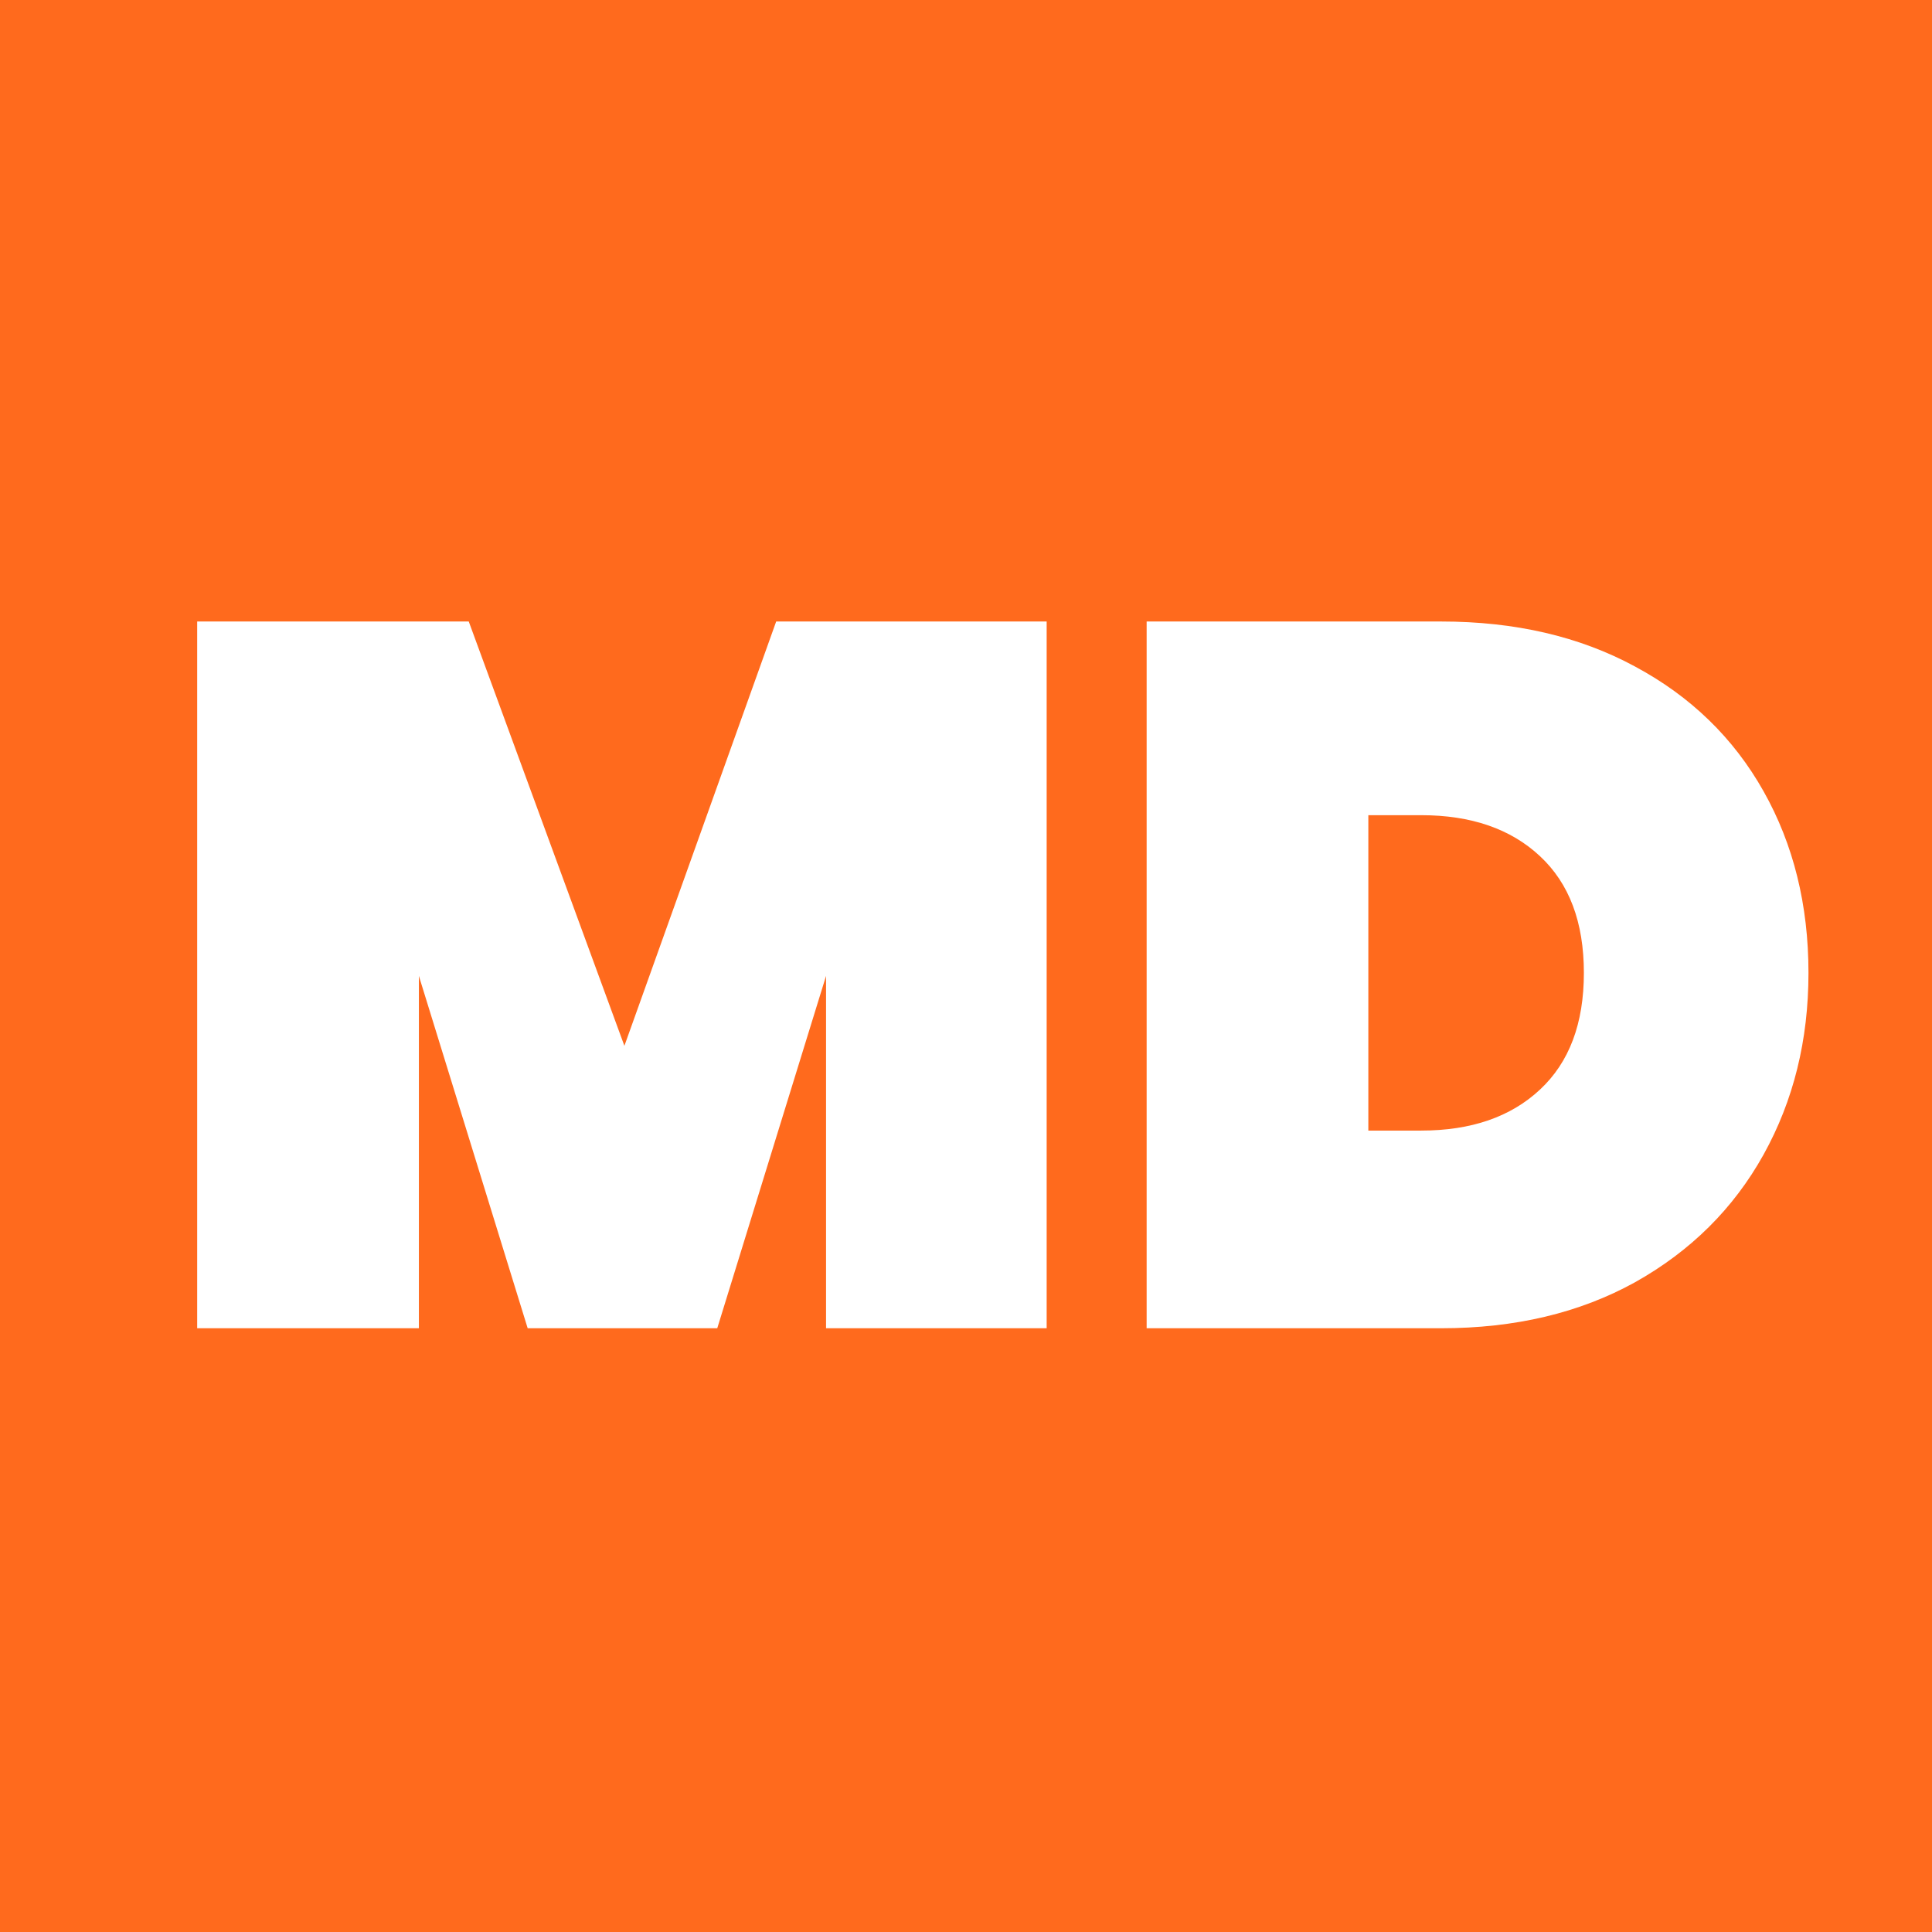
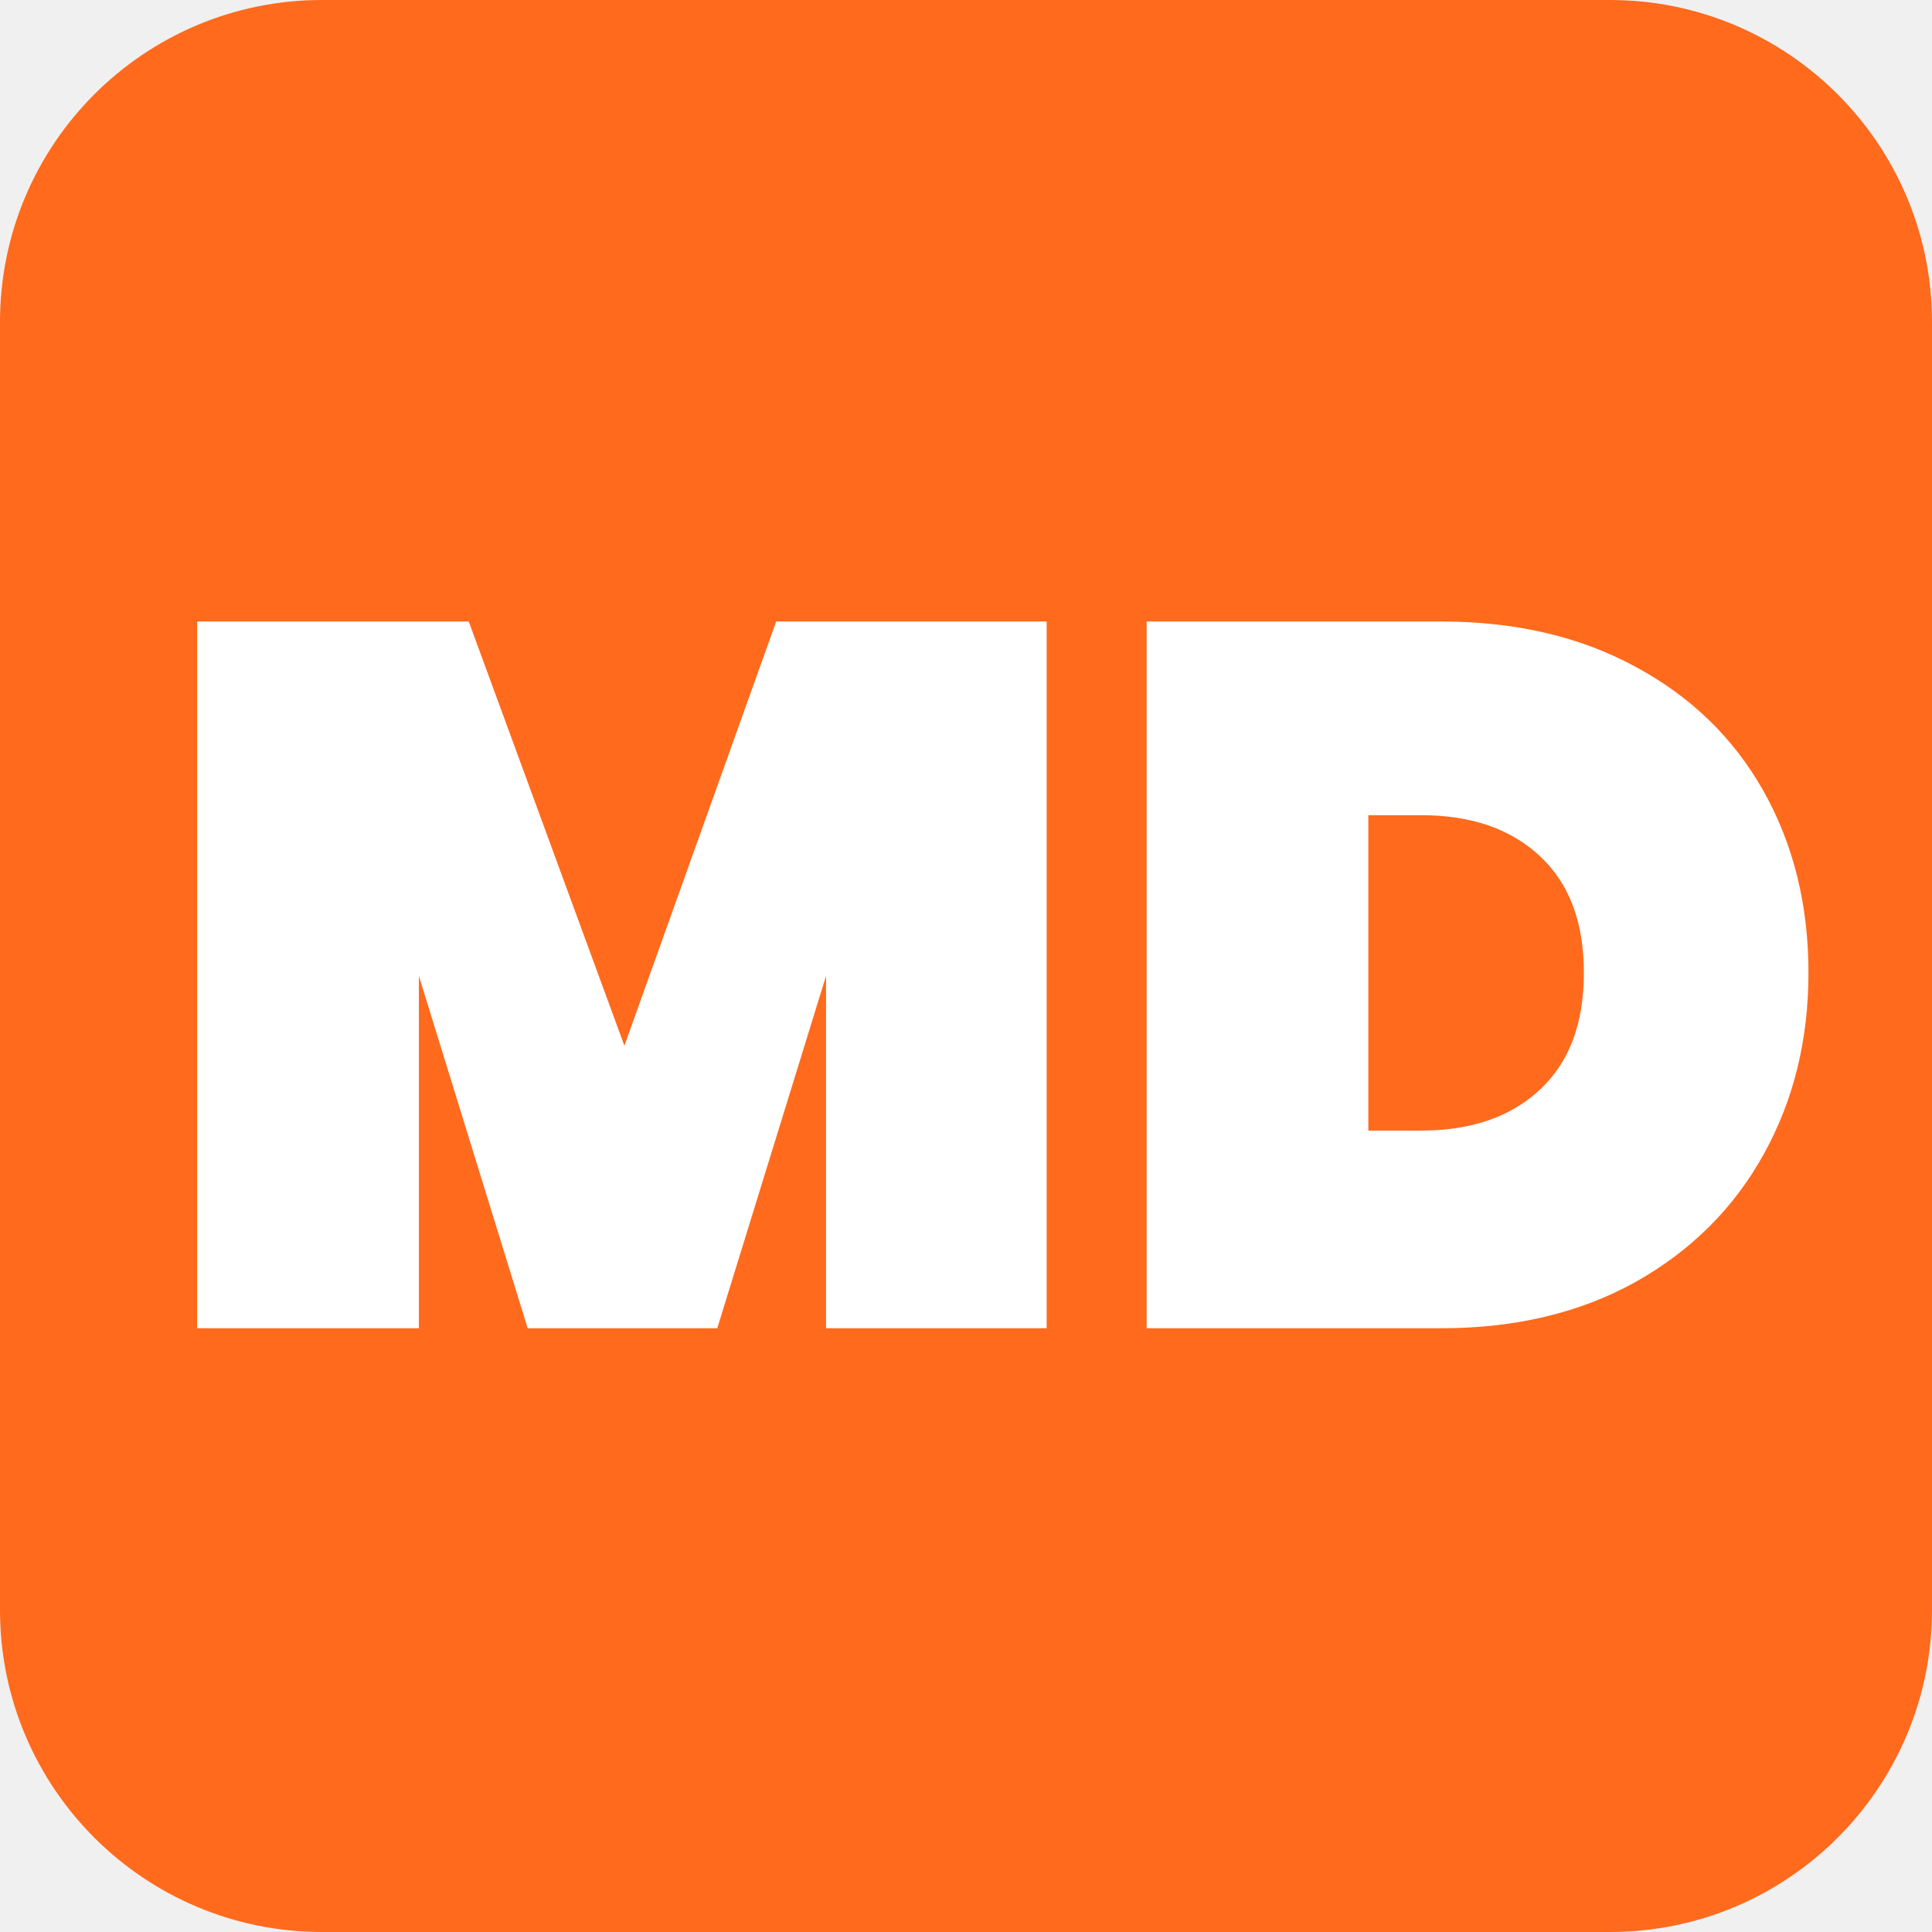
<svg xmlns="http://www.w3.org/2000/svg" width="16" height="16" viewBox="0 0 16 16" fill="none">
-   <rect width="16" height="16" fill="#FF6A1D" />
-   <path d="M8.668 5.147V11H6.841V8.082L5.94 11H4.37L3.469 8.082V11H1.633V5.147H3.882L5.171 8.661L6.428 5.147H8.668ZM11.935 5.147C12.547 5.147 13.081 5.271 13.539 5.519C14.002 5.767 14.357 6.112 14.605 6.553C14.853 6.993 14.977 7.495 14.977 8.057C14.977 8.614 14.853 9.115 14.605 9.562C14.357 10.008 14.002 10.361 13.539 10.62C13.081 10.873 12.547 11 11.935 11H9.496V5.147H11.935ZM11.77 9.363C12.183 9.363 12.511 9.25 12.753 9.024C12.996 8.798 13.117 8.476 13.117 8.057C13.117 7.638 12.996 7.316 12.753 7.09C12.511 6.864 12.183 6.751 11.77 6.751H11.332V9.363H11.77Z" fill="white" />
+   <g clip-path="url(#clip0_576_20)">
+     <path d="M13.333 0H2.667C1.194 0 0 1.194 0 2.667V13.333C0 14.806 1.194 16 2.667 16H13.333C14.806 16 16 14.806 16 13.333V2.667C16 1.194 14.806 0 13.333 0Z" fill="#FF6A1D" />
+     <path d="M8.668 5.147V11H6.841V8.082L5.94 11H4.37L3.469 8.082V11H1.633V5.147H3.882L5.171 8.66L6.428 5.147H8.668ZM11.935 5.147C12.547 5.147 13.081 5.271 13.539 5.519C14.002 5.767 14.357 6.111 14.605 6.552C14.853 6.993 14.977 7.495 14.977 8.057C14.977 8.613 14.853 9.115 14.605 9.561C14.357 10.008 14.002 10.361 13.539 10.62C13.081 10.873 12.547 11 11.935 11H9.496V5.147H11.935ZM11.77 9.363C12.183 9.363 12.511 9.25 12.753 9.024C12.996 8.798 13.117 8.476 13.117 8.057C13.117 7.638 12.996 7.316 12.753 7.09C12.511 6.864 12.183 6.751 11.77 6.751H11.332V9.363H11.77Z" fill="white" />
+   </g>
+   <defs>
+     <clipPath id="clip0_576_20">
+       <rect width="16" height="16" fill="white" />
+     </clipPath>
+   </defs>
</svg>
